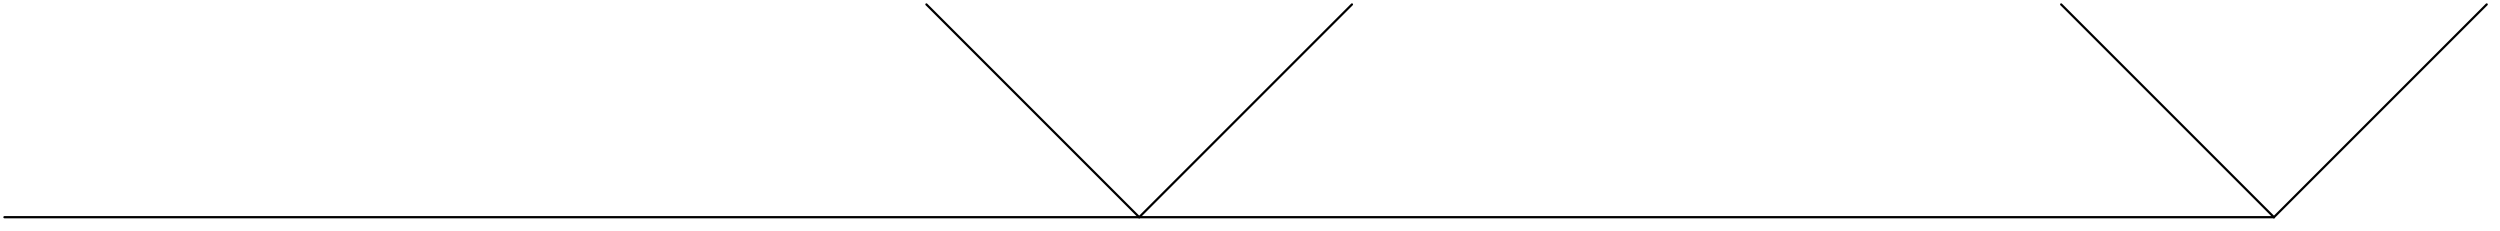
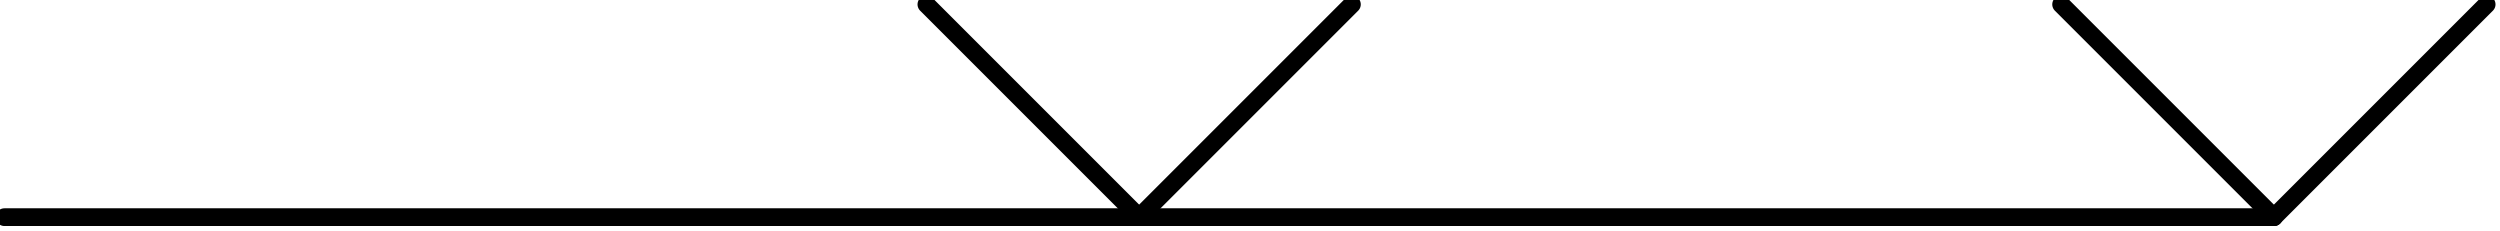
- <svg xmlns="http://www.w3.org/2000/svg" version="1.1" width="1193.71mm" height="110.058mm" viewBox="-0.5 -0.5 282 26">
-   <defs />
+ <svg xmlns="http://www.w3.org/2000/svg" version="1.1" width="149.213mm" height="13.757mm" viewBox="-0.062 -0.062 35.25 3.25">
+   <defs vector-effect="non-scaling-stroke" />
  <g>
    <g id="cell-N9xC9UDItTO5fvtGcUtt-3" layer="Symbol">
-       <path d="M 256 24 L 280 0" fill="none" stroke="rgb(0, 0, 0)" stroke-miterlimit="10" pointer-events="stroke" stroke-width="0.25" stroke-linecap="round" stroke-linejoin="round" />
+       <path d="M32 3L35 0" fill="none" stroke="rgb(0, 0, 0)" stroke-miterlimit="10" pointer-events="stroke" stroke-width="0.25" stroke-linecap="round" stroke-linejoin="round" />
    </g>
    <g id="cell-N9xC9UDItTO5fvtGcUtt-2" layer="Symbol">
-       <path d="M 128 24 L 152 0" fill="none" stroke="rgb(0, 0, 0)" stroke-miterlimit="10" pointer-events="stroke" stroke-width="0.25" stroke-linecap="round" stroke-linejoin="round" />
+       <path d="M16 3L19 0" fill="none" stroke="rgb(0, 0, 0)" stroke-miterlimit="10" pointer-events="stroke" stroke-width="0.25" stroke-linecap="round" stroke-linejoin="round" />
    </g>
    <g id="cell-N9xC9UDItTO5fvtGcUtt-1" layer="Symbol">
-       <path d="M 256 24 L 232 0" fill="none" stroke="rgb(0, 0, 0)" stroke-miterlimit="10" pointer-events="stroke" stroke-width="0.25" stroke-linecap="round" stroke-linejoin="round" />
+       <path d="M32 3L29 0" fill="none" stroke="rgb(0, 0, 0)" stroke-miterlimit="10" pointer-events="stroke" stroke-width="0.25" stroke-linecap="round" stroke-linejoin="round" />
    </g>
    <g id="cell-N9xC9UDItTO5fvtGcUtt-0" layer="Symbol">
-       <path d="M 128 24 L 104 0" fill="none" stroke="rgb(0, 0, 0)" stroke-miterlimit="10" pointer-events="stroke" stroke-width="0.25" stroke-linecap="round" stroke-linejoin="round" />
+       <path d="M16 3L13 0" fill="none" stroke="rgb(0, 0, 0)" stroke-miterlimit="10" pointer-events="stroke" stroke-width="0.25" stroke-linecap="round" stroke-linejoin="round" />
    </g>
    <g id="cell-xpi5squLoMavZ5T9OxVg-0" layer="Symbol">
-       <path d="M 0 24 L 256 24" fill="none" stroke="rgb(0, 0, 0)" stroke-miterlimit="10" pointer-events="stroke" stroke-width="0.25" stroke-linecap="round" stroke-linejoin="round" />
+       <path d="M0 3L32 3" fill="none" stroke="rgb(0, 0, 0)" stroke-miterlimit="10" pointer-events="stroke" stroke-width="0.25" stroke-linecap="round" stroke-linejoin="round" />
    </g>
  </g>
</svg>
